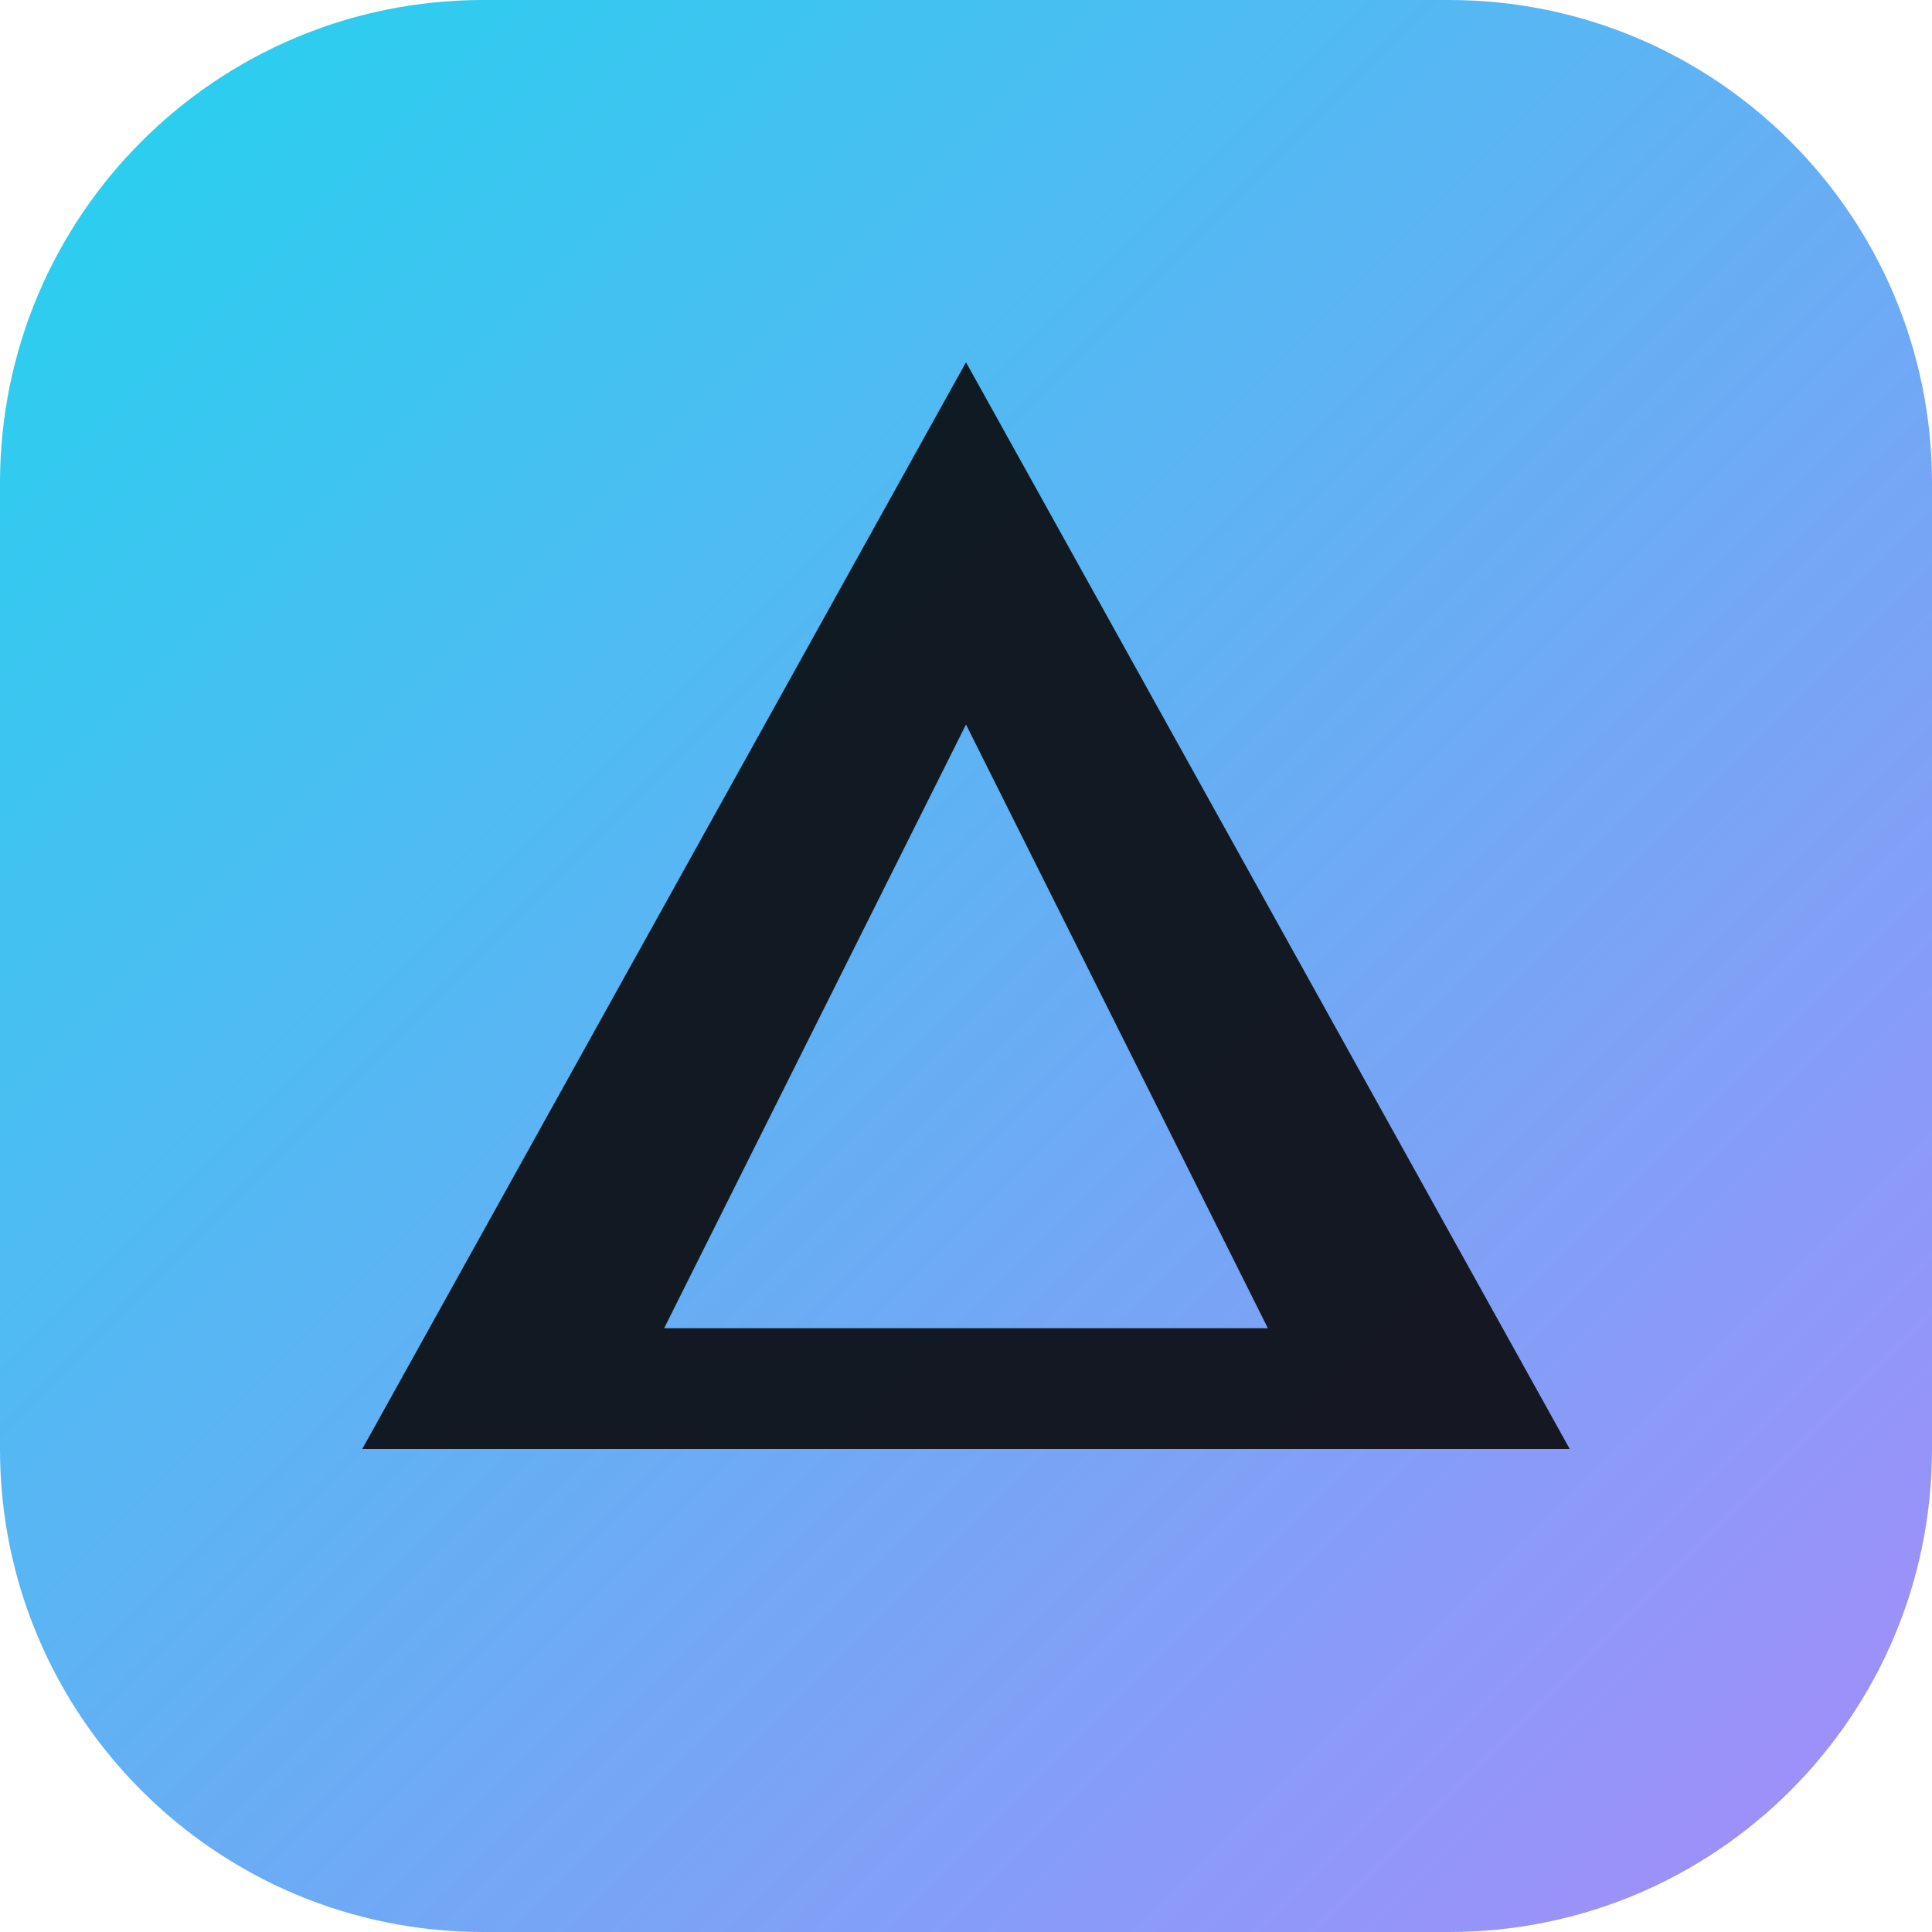
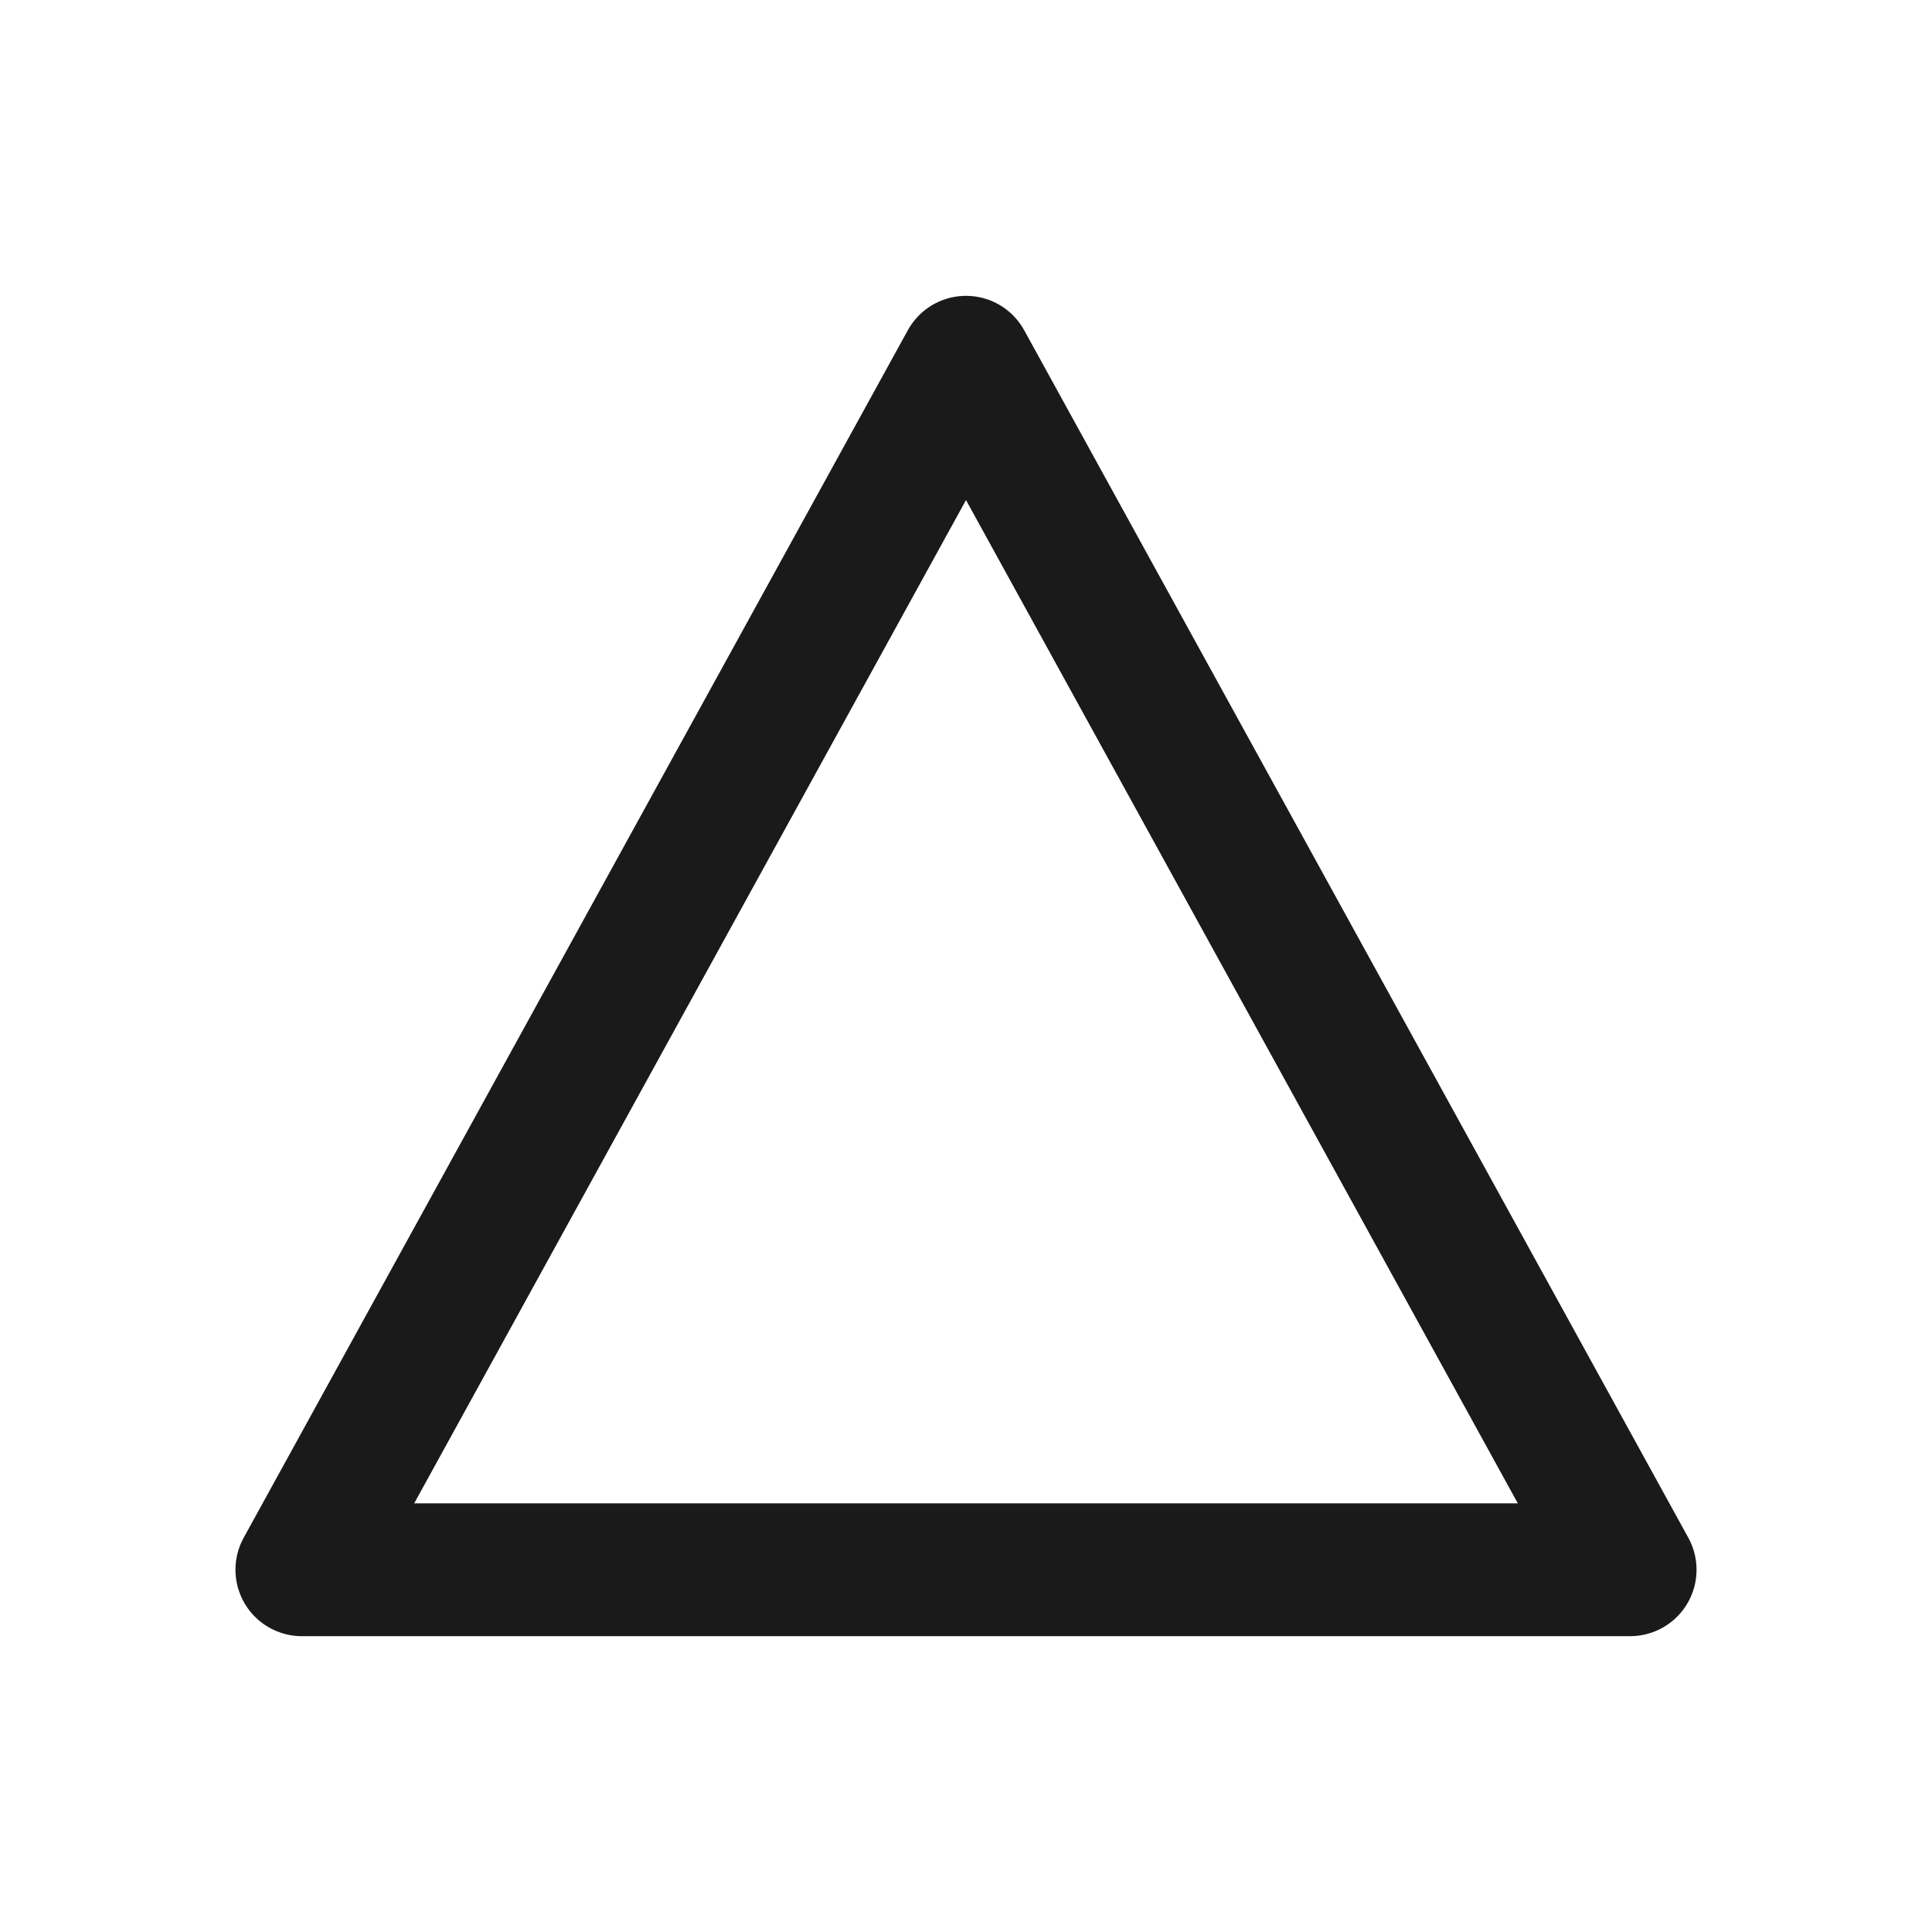
- <svg xmlns="http://www.w3.org/2000/svg" width="32" height="32" viewBox="0 0 32 32" fill="none">
-   <rect width="32" height="32" rx="8" fill="url(#g)" />
-   <path d="M16 6L26 24H6L16 6Z" fill="#09090b" opacity="0.9" />
-   <path d="M16 12L21 22H11L16 12Z" fill="url(#g)" />
-   <defs>
-     <linearGradient id="g" x1="0" y1="0" x2="32" y2="32" gradientUnits="userSpaceOnUse">
-       <stop stop-color="#22d3ee" />
-       <stop offset="1" stop-color="#a78bfa" />
-     </linearGradient>
-   </defs>
+ <svg xmlns="http://www.w3.org/2000/svg" width="32" height="32" viewBox="0 0 32 32" fill="none" role="img" aria-label="Aegis">
+   <style>
+     .mark { stroke:#1a1a1a; }
+     @media (prefers-color-scheme: dark) { .mark { stroke:#f3f1ed; } }
+   </style>
+   <path class="mark" d="M16 6 L27 26 L5 26 Z" fill="none" stroke-width="2.2" stroke-linejoin="round" />
</svg>
